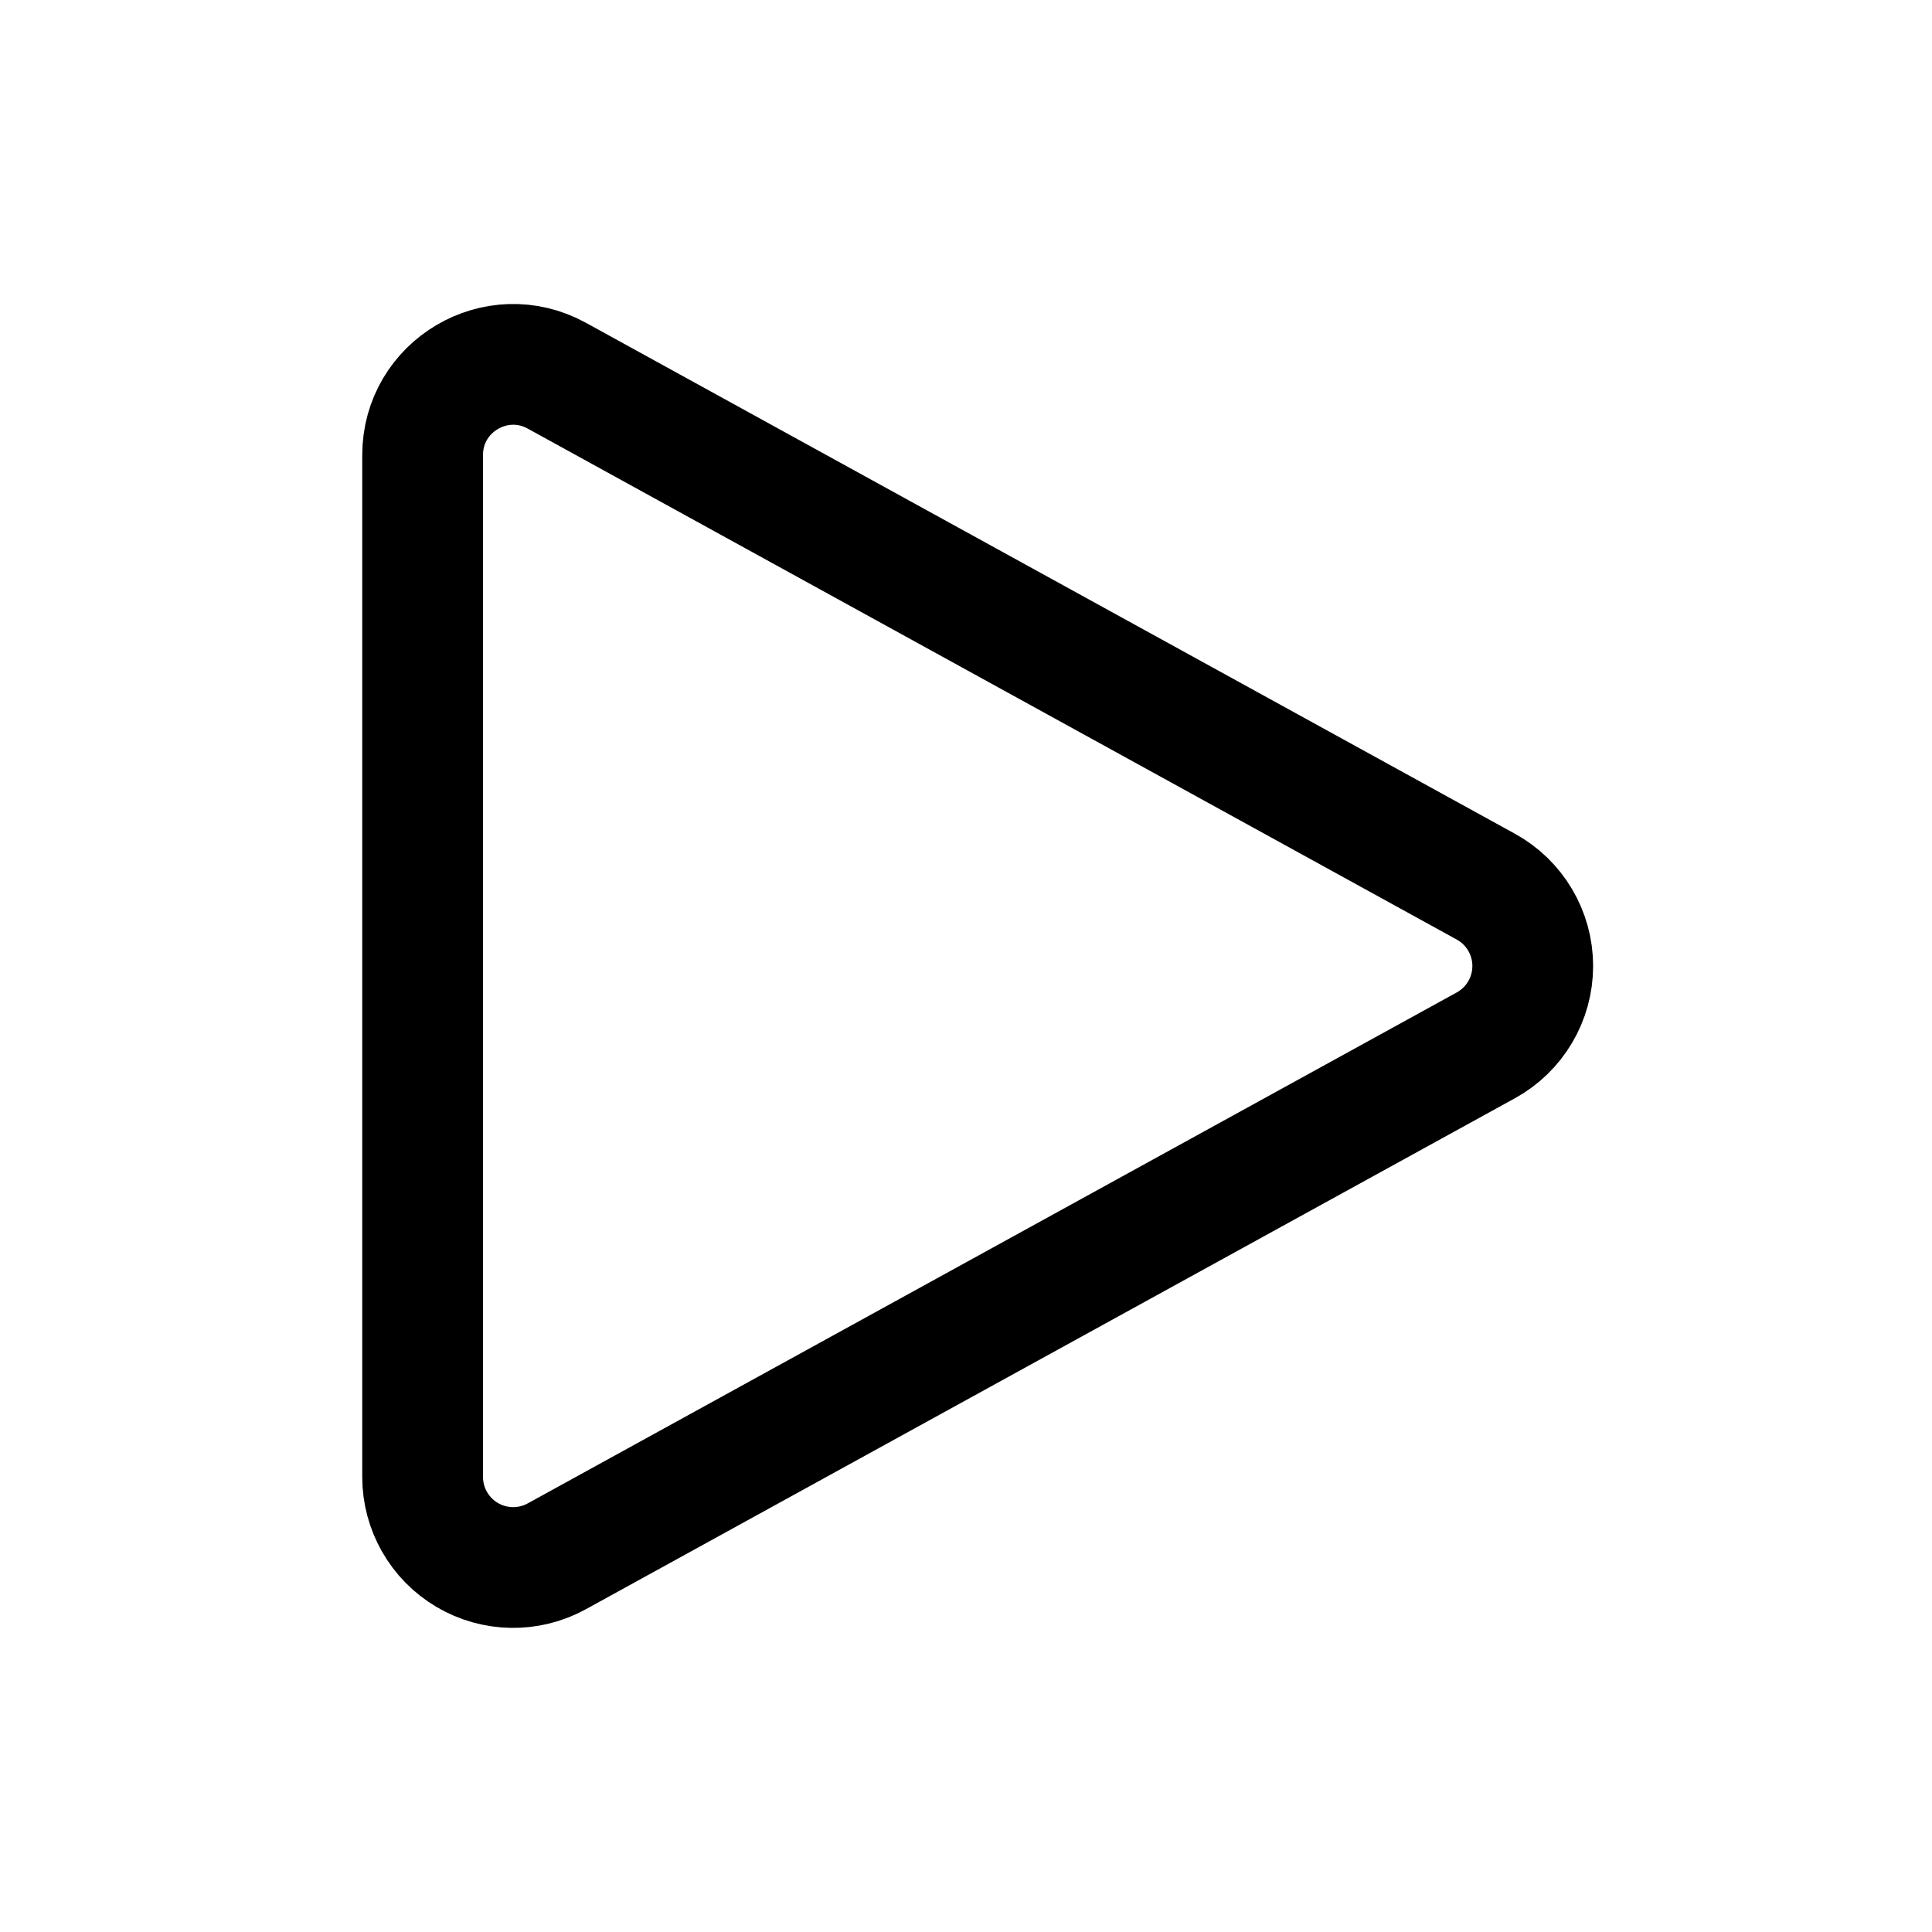
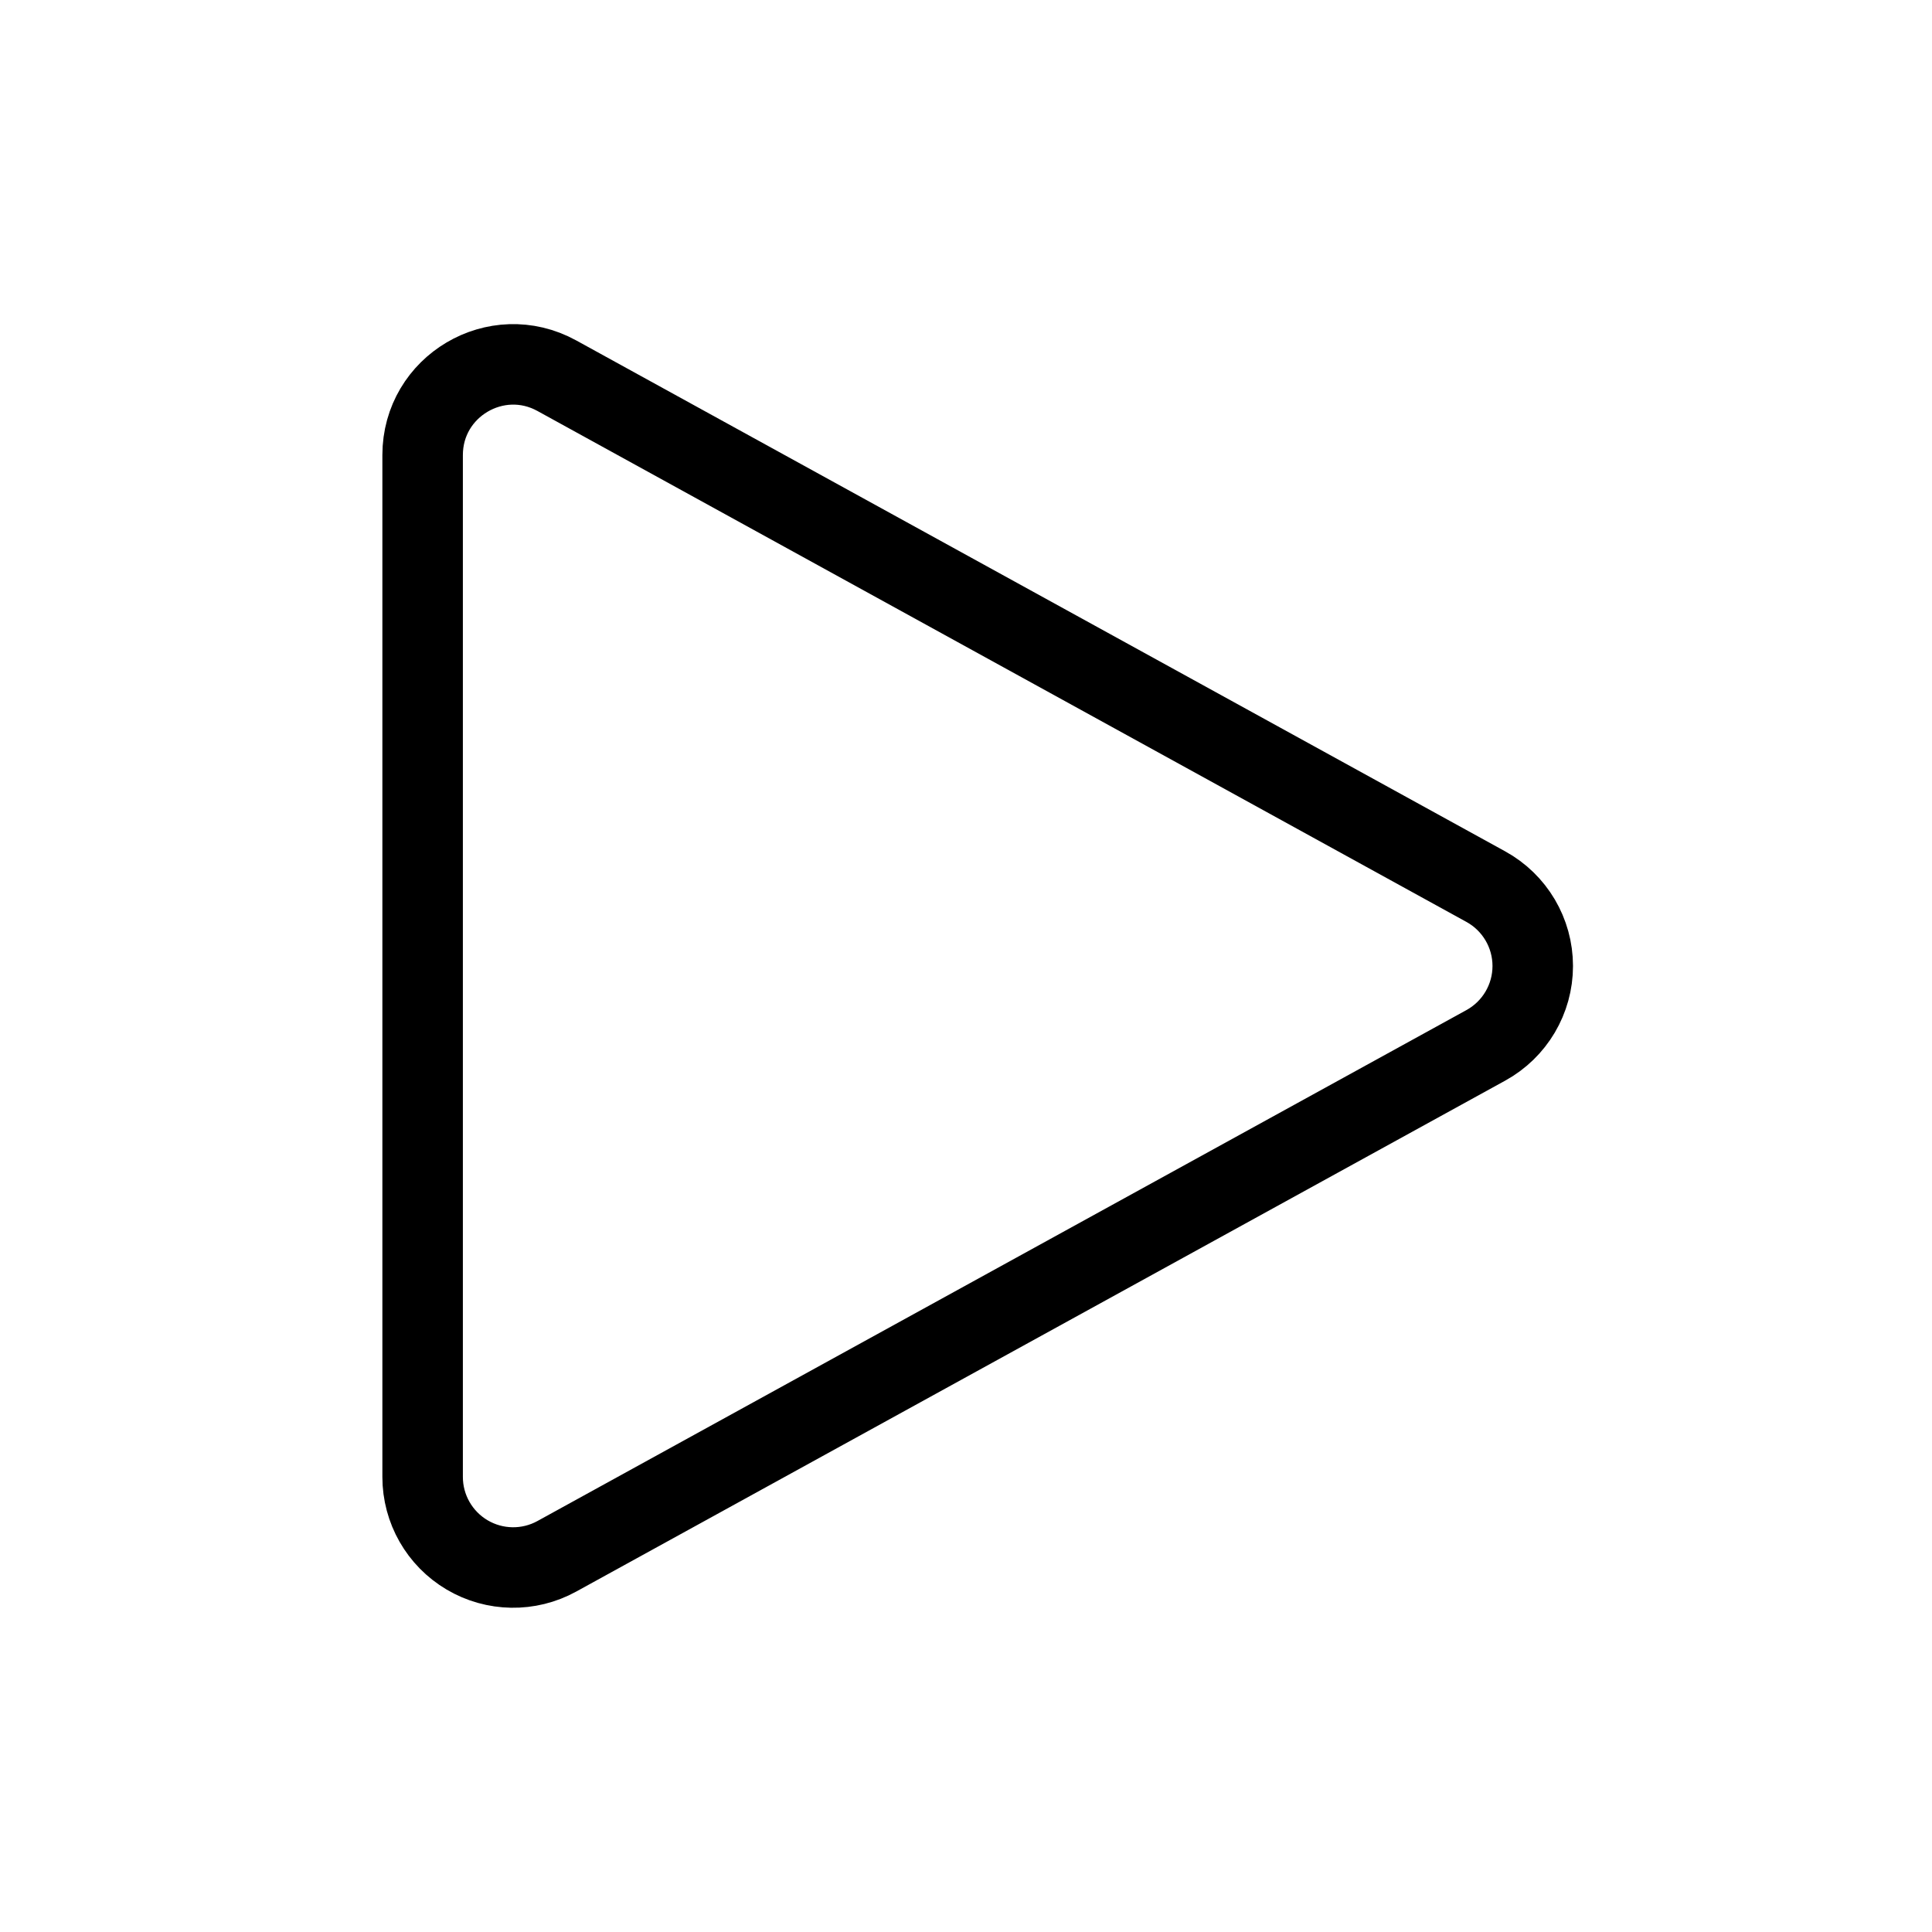
- <svg xmlns="http://www.w3.org/2000/svg" fill="none" viewBox="0 0 24 24" stroke-width="1.5" stroke="currentColor" class="size-6">
-   <path stroke-linecap="round" stroke-linejoin="round" d="M5.25 5.653c0-.856.917-1.398 1.667-.986l11.54 6.347a1.125 1.125 0 0 1 0 1.972l-11.54 6.347a1.125 1.125 0 0 1-1.667-.986V5.653Z" />
+ <svg xmlns="http://www.w3.org/2000/svg" fill="none" viewBox="0 0 24 24" strokeWidth="1.5" stroke="currentColor" class="size-6">
+   <path strokeLinecap="round" strokeLinejoin="round" d="M5.25 5.653c0-.856.917-1.398 1.667-.986l11.54 6.347a1.125 1.125 0 0 1 0 1.972l-11.54 6.347a1.125 1.125 0 0 1-1.667-.986V5.653Z" />
</svg>
